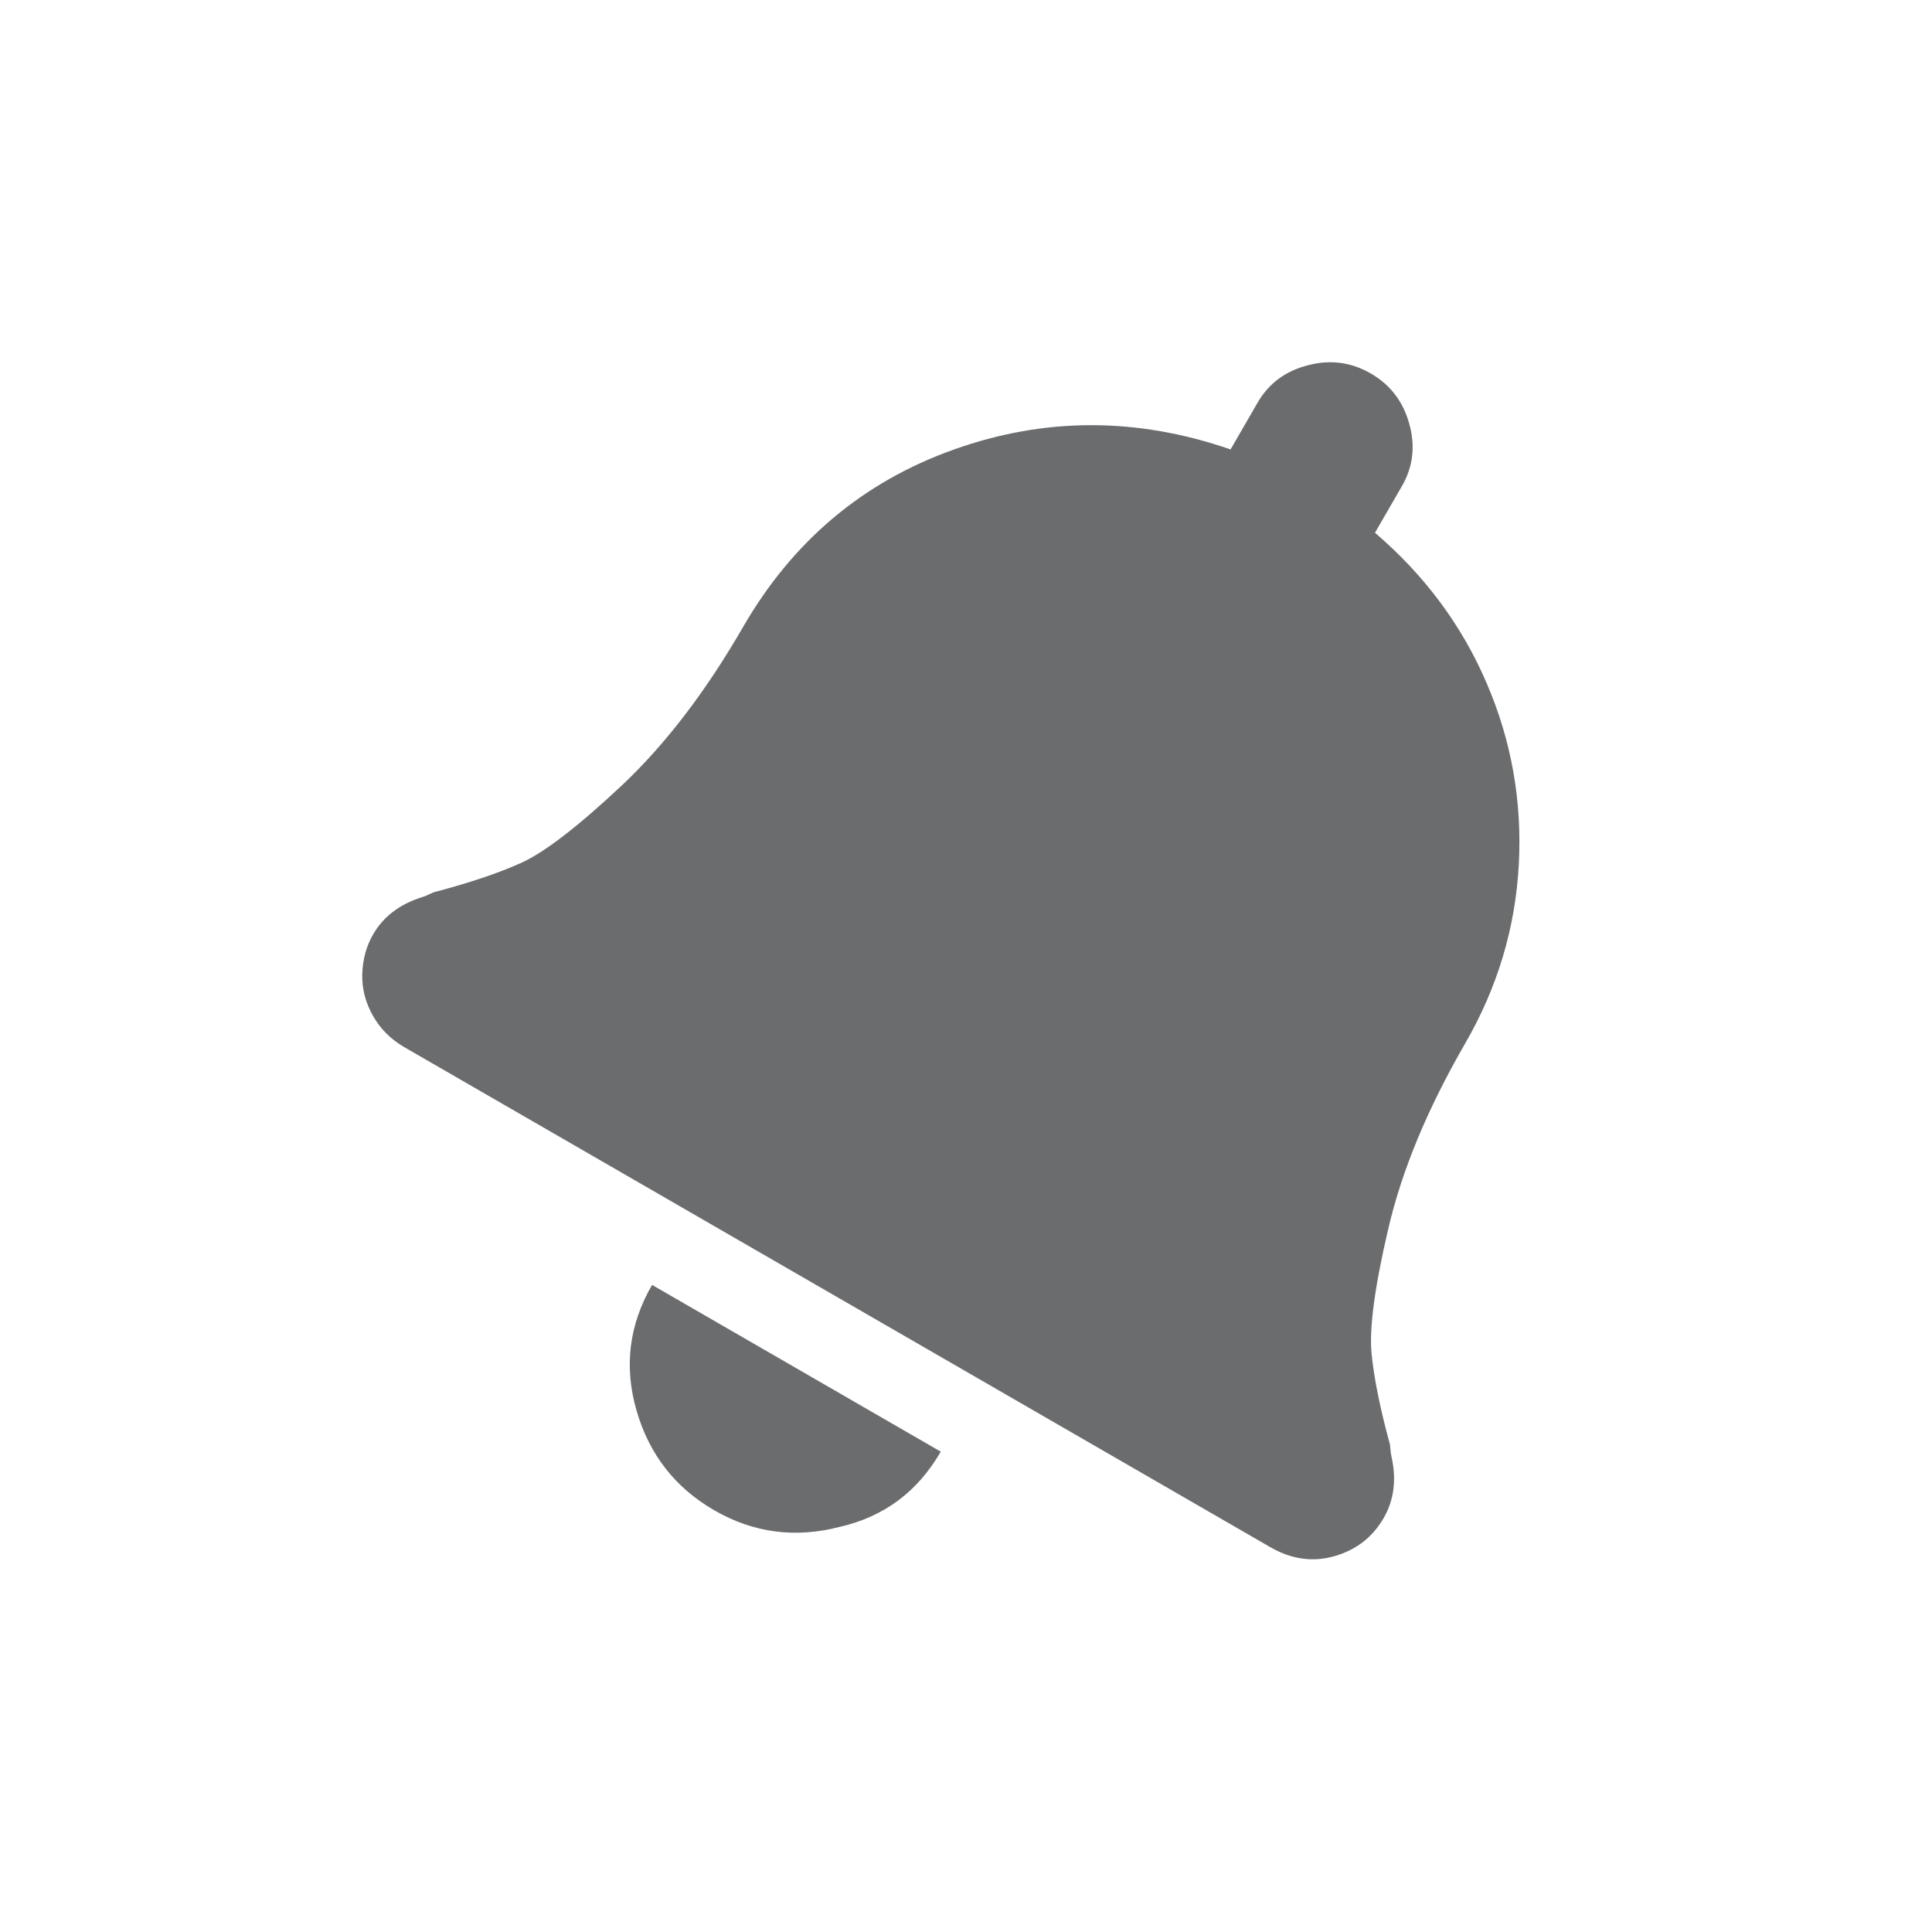
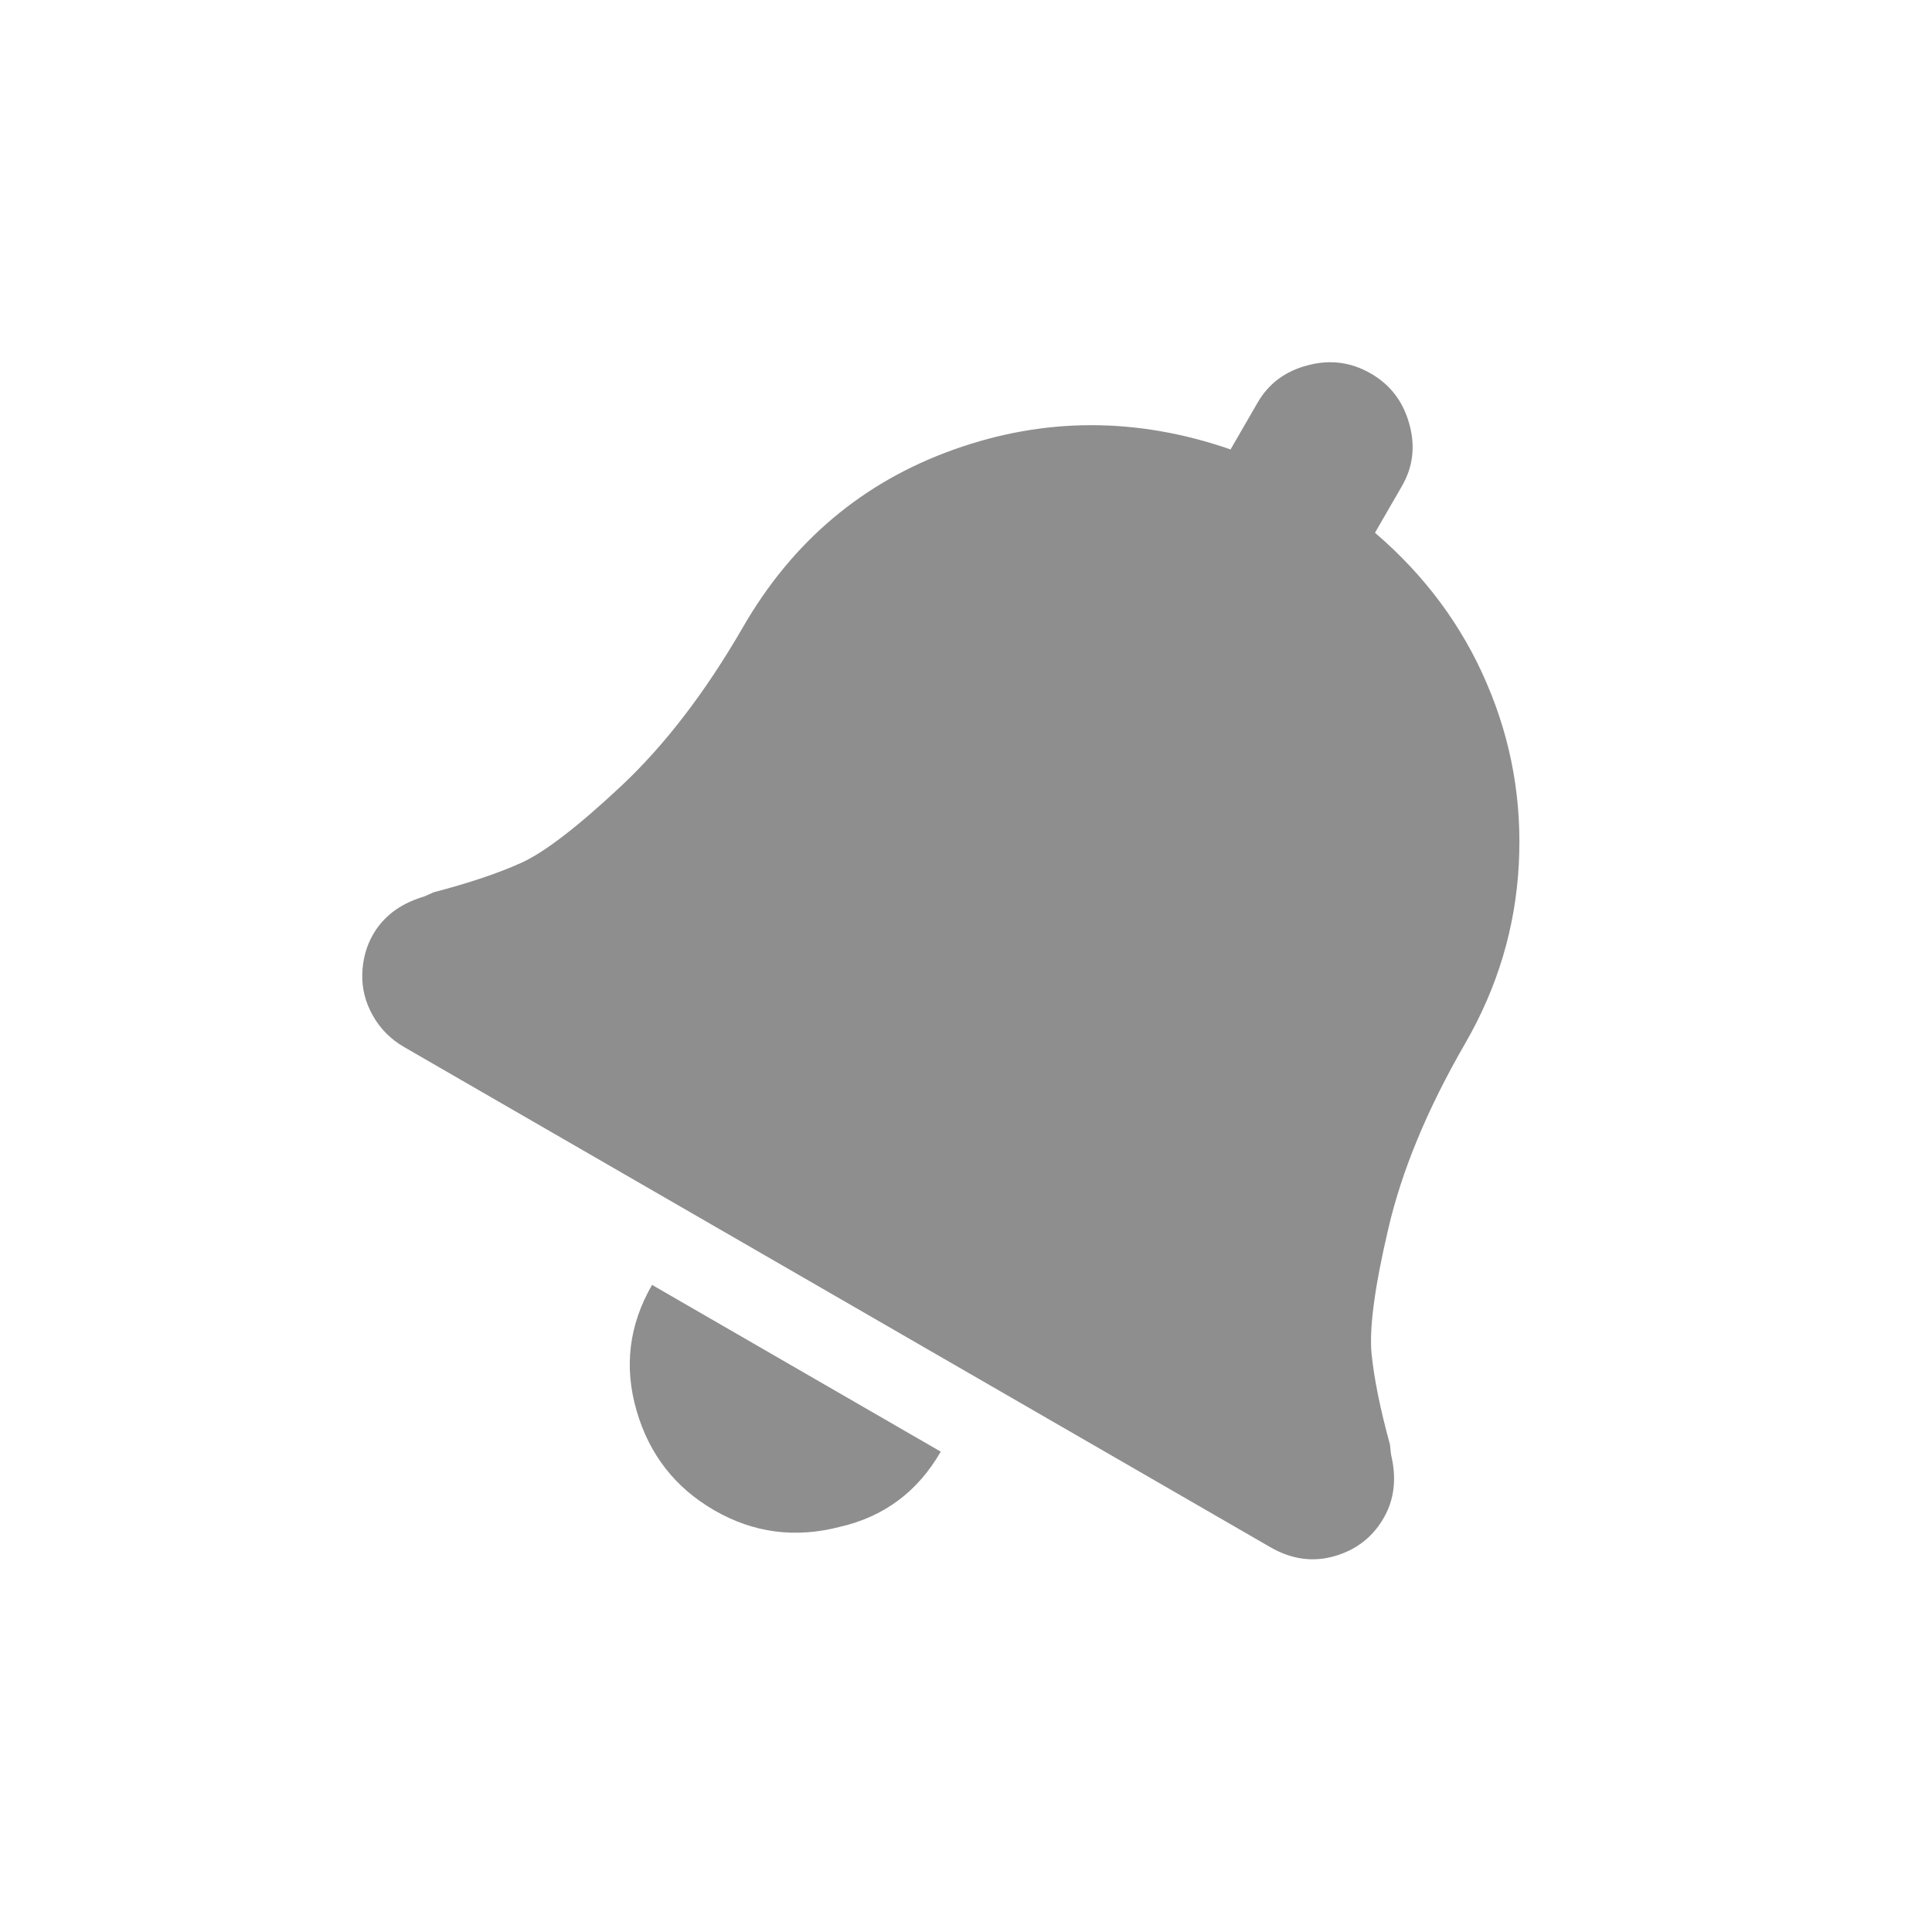
<svg xmlns="http://www.w3.org/2000/svg" width="16" height="16" viewBox="0 0 16 16" fill="none">
-   <path d="M6.958 12.644C6.587 12.741 6.24 12.695 5.916 12.508C5.592 12.321 5.377 12.046 5.272 11.683C5.166 11.319 5.209 10.972 5.4 10.641L7.791 12.022C7.6 12.353 7.322 12.56 6.958 12.644ZM11.525 12.069C11.566 12.256 11.544 12.423 11.46 12.57C11.368 12.73 11.232 12.835 11.053 12.887C10.873 12.939 10.696 12.914 10.522 12.814L3.348 8.672C3.236 8.607 3.149 8.52 3.088 8.411C3.026 8.302 2.997 8.187 3 8.066C3.004 7.946 3.033 7.836 3.09 7.738C3.175 7.591 3.309 7.489 3.492 7.431C3.511 7.426 3.544 7.412 3.59 7.39C3.883 7.313 4.125 7.232 4.316 7.146C4.507 7.06 4.783 6.848 5.145 6.509C5.506 6.17 5.843 5.731 6.154 5.192C6.565 4.481 7.147 3.991 7.899 3.723C8.652 3.454 9.416 3.454 10.191 3.722L10.414 3.336C10.506 3.176 10.645 3.073 10.831 3.025C11.016 2.976 11.19 2.999 11.352 3.093C11.514 3.186 11.62 3.325 11.671 3.51C11.723 3.695 11.702 3.867 11.61 4.026L11.387 4.412C11.798 4.764 12.107 5.179 12.312 5.658C12.518 6.136 12.606 6.637 12.578 7.16C12.55 7.683 12.402 8.178 12.133 8.643C11.821 9.183 11.609 9.694 11.497 10.177C11.384 10.659 11.338 11.005 11.359 11.213C11.38 11.421 11.431 11.671 11.511 11.963C11.515 12.014 11.52 12.049 11.525 12.069Z" fill="#6A6C6E" />
+   <path d="M6.958 12.644C6.587 12.741 6.24 12.695 5.916 12.508C5.592 12.321 5.377 12.046 5.272 11.683C5.166 11.319 5.209 10.972 5.4 10.641L7.791 12.022C7.6 12.353 7.322 12.56 6.958 12.644ZM11.525 12.069C11.566 12.256 11.544 12.423 11.46 12.57C11.368 12.73 11.232 12.835 11.053 12.887C10.873 12.939 10.696 12.914 10.522 12.814L3.348 8.672C3.236 8.607 3.149 8.52 3.088 8.411C3.026 8.302 2.997 8.187 3 8.066C3.004 7.946 3.033 7.836 3.09 7.738C3.175 7.591 3.309 7.489 3.492 7.431C3.511 7.426 3.544 7.412 3.59 7.39C3.883 7.313 4.125 7.232 4.316 7.146C4.507 7.06 4.783 6.848 5.145 6.509C5.506 6.17 5.843 5.731 6.154 5.192C6.565 4.481 7.147 3.991 7.899 3.723C8.652 3.454 9.416 3.454 10.191 3.722L10.414 3.336C10.506 3.176 10.645 3.073 10.831 3.025C11.016 2.976 11.19 2.999 11.352 3.093C11.514 3.186 11.62 3.325 11.671 3.51C11.723 3.695 11.702 3.867 11.61 4.026L11.387 4.412C11.798 4.764 12.107 5.179 12.312 5.658C12.518 6.136 12.606 6.637 12.578 7.16C12.55 7.683 12.402 8.178 12.133 8.643C11.821 9.183 11.609 9.694 11.497 10.177C11.384 10.659 11.338 11.005 11.359 11.213C11.38 11.421 11.431 11.671 11.511 11.963C11.515 12.014 11.52 12.049 11.525 12.069Z" fill="#8E8E8E" />
</svg>
